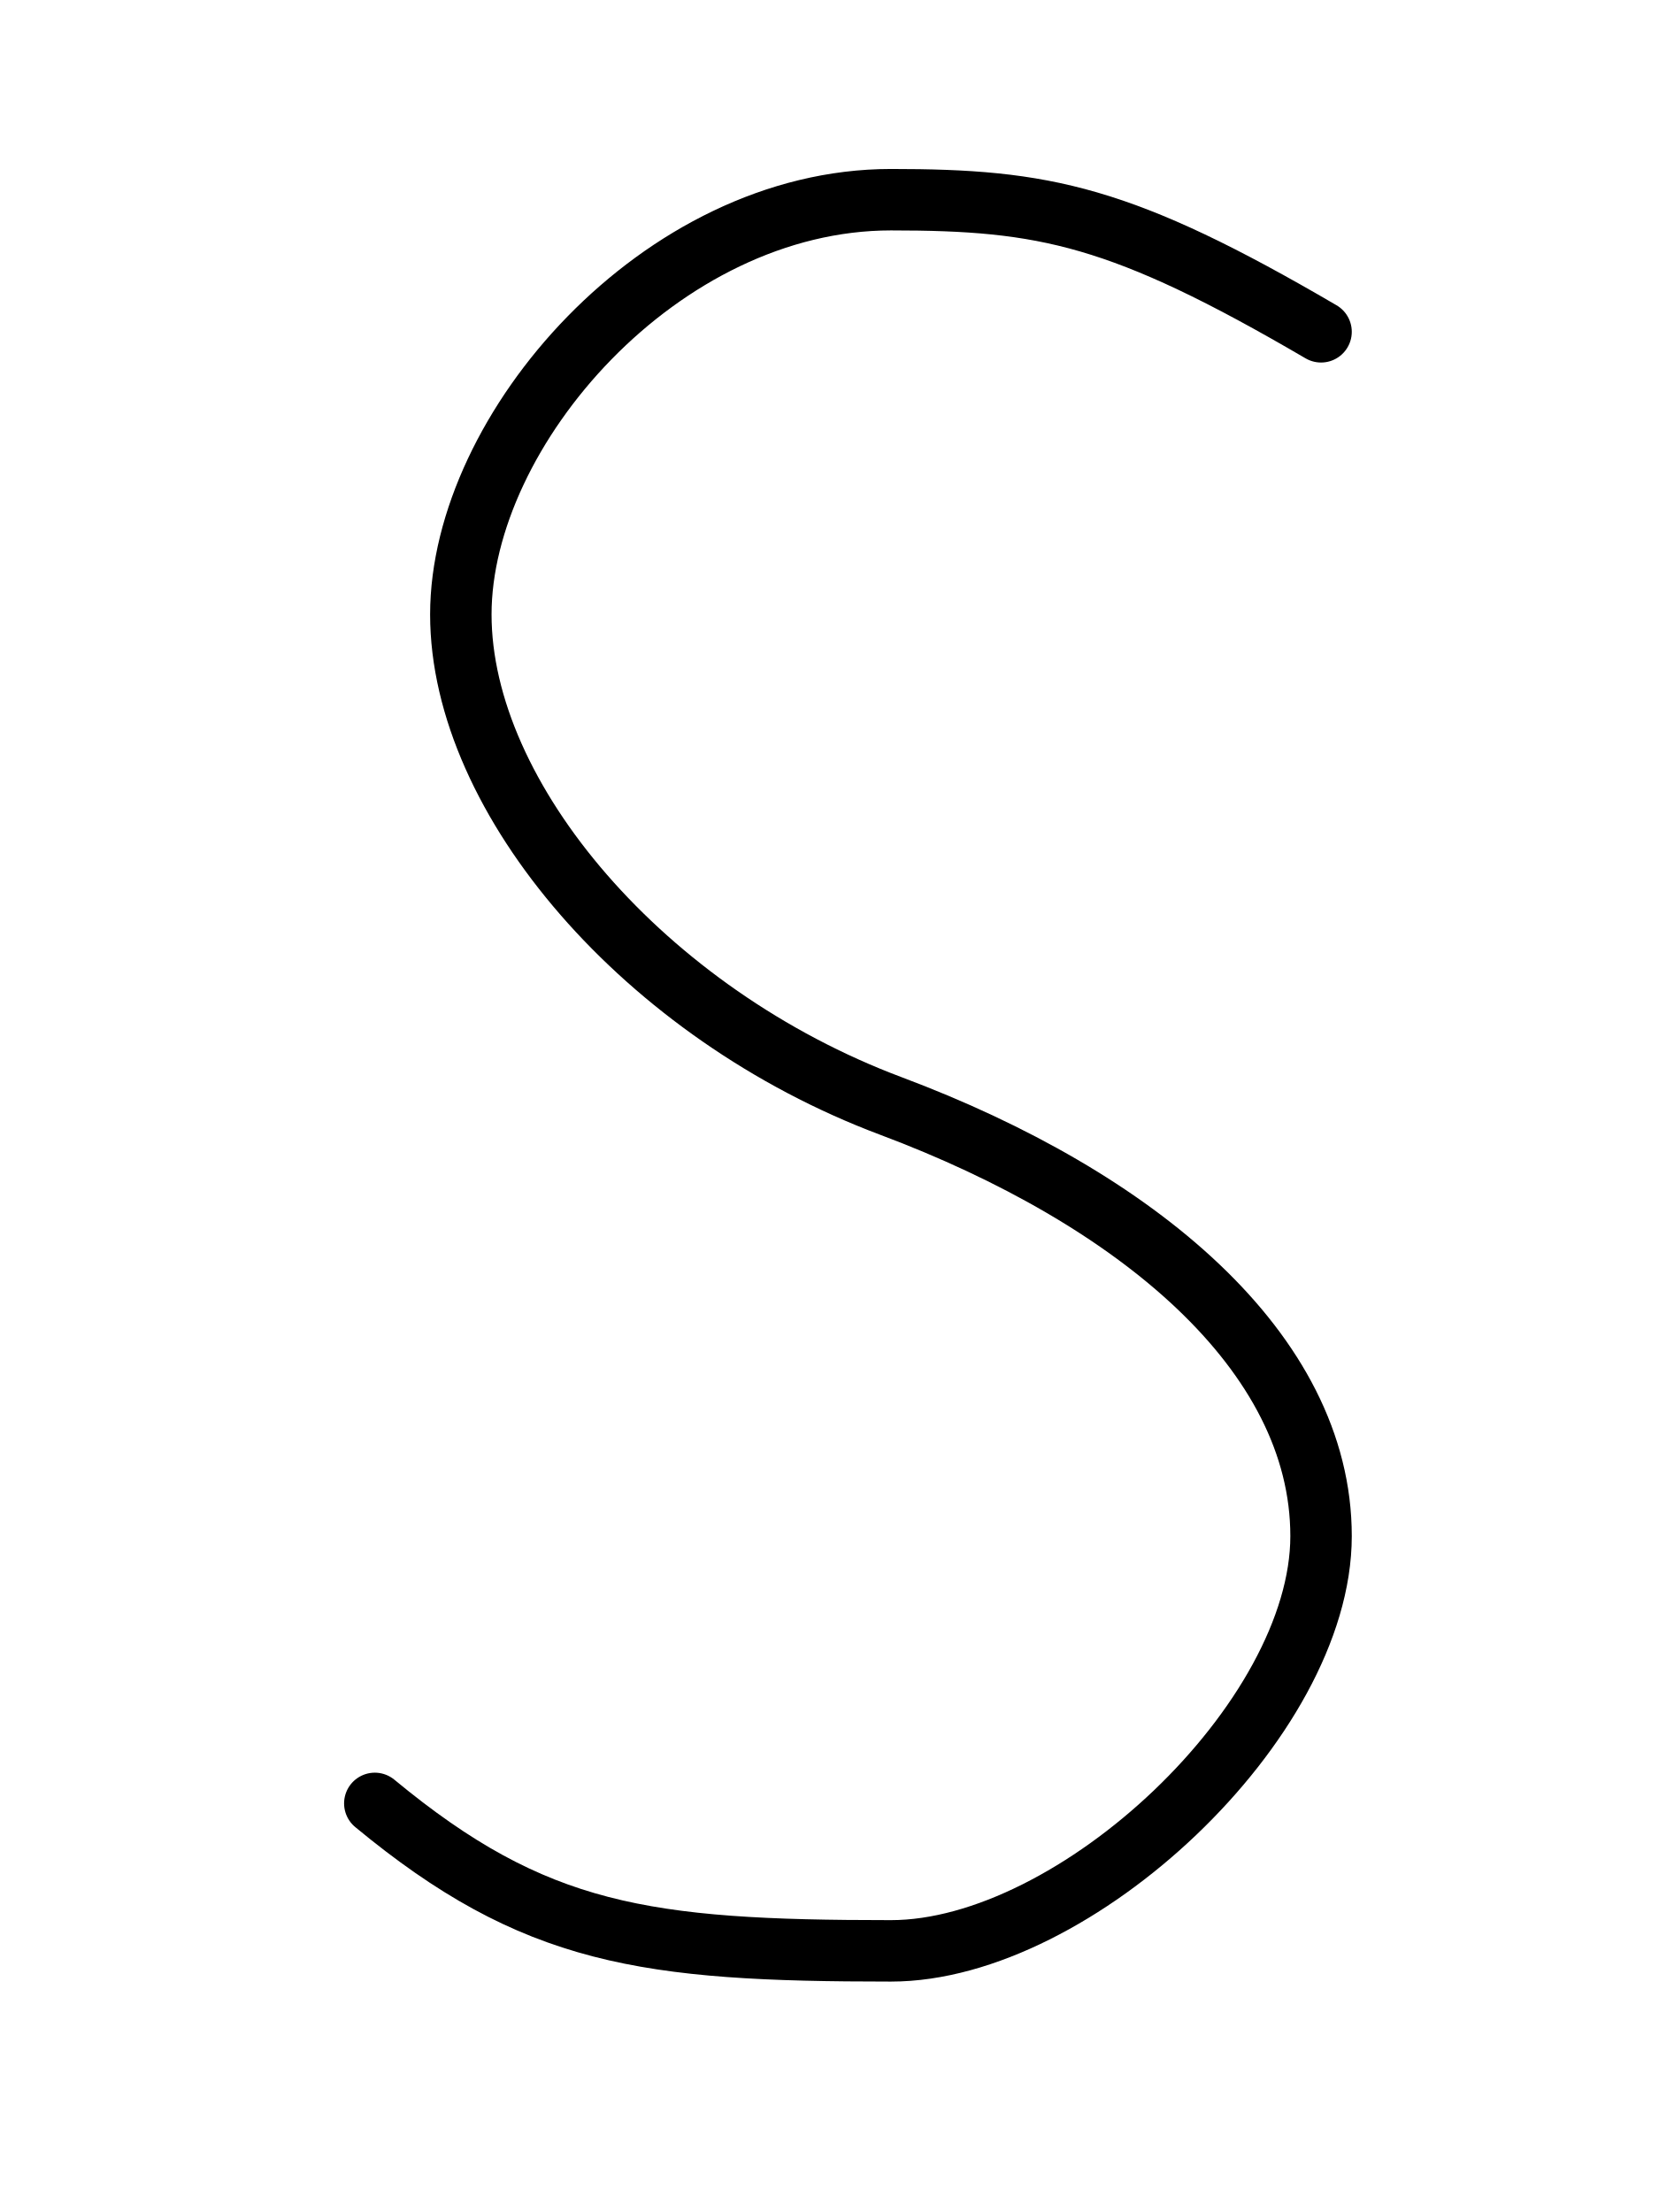
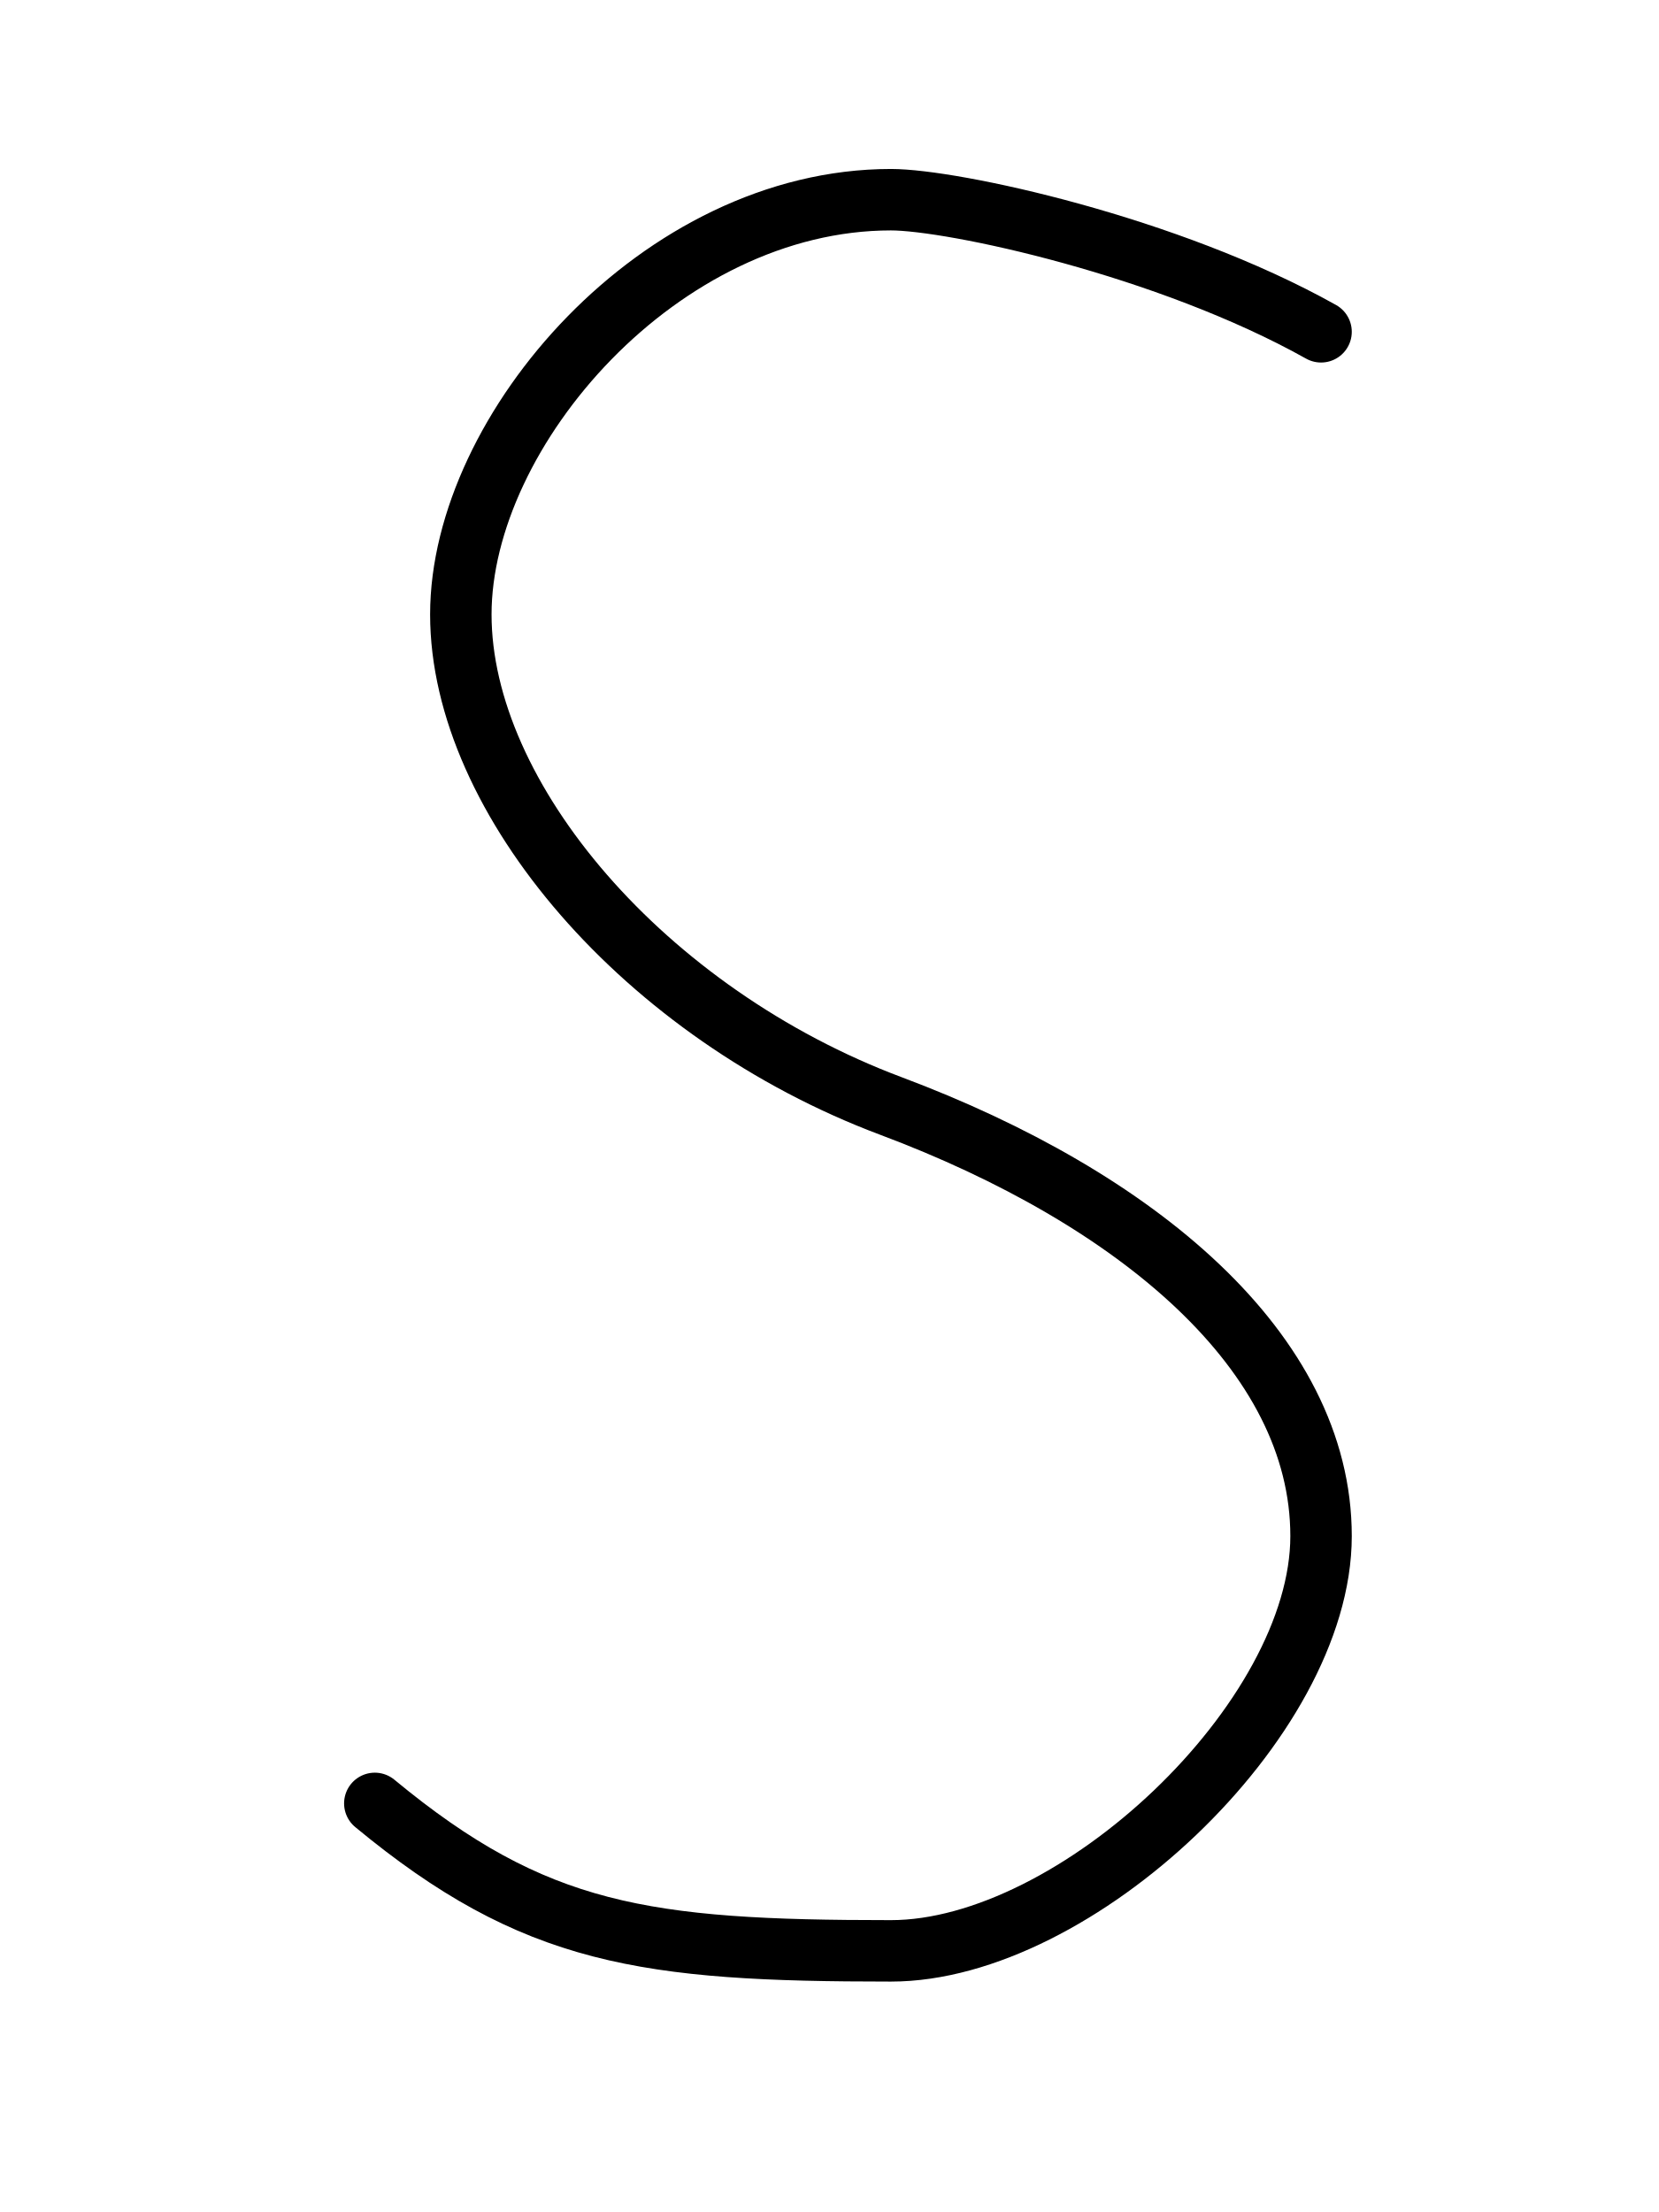
<svg xmlns="http://www.w3.org/2000/svg" width="540" height="720" viewbox="0 0 540 720">
-   <path d="M 21.5 5.4               C 18.25 3.5             17 3.25             14.5 3.25                        C 10.75 3.25             7.5 7             7.5 10                        C 7.5 13             10.5 16.5             14.5 18                        C 18.5 19.5             21.5 22             21.5 25                        C 21.5 28             17.5 31.75             14.5 31.75                        C 10.5 31.75             8.7 31.5             6.1 29.35" fill="none" stroke="#000" stroke-width="1" transform="scale(20)" stroke-linejoin="round" stroke-linecap="round" />
+   <path d="M 21.5 5.4               C 19 4             15.5 3.25             14.5 3.25                        C 10.75 3.25             7.5 7             7.5 10                        C 7.5 13             10.5 16.5             14.5 18                        C 18.5 19.5             21.5 22             21.5 25                        C 21.5 28             17.5 31.75             14.5 31.75                        C 10.5 31.75             8.7 31.5             6.1 29.35" fill="none" stroke="#000" stroke-width="1" transform="scale(20)" stroke-linejoin="round" stroke-linecap="round" />
</svg>
